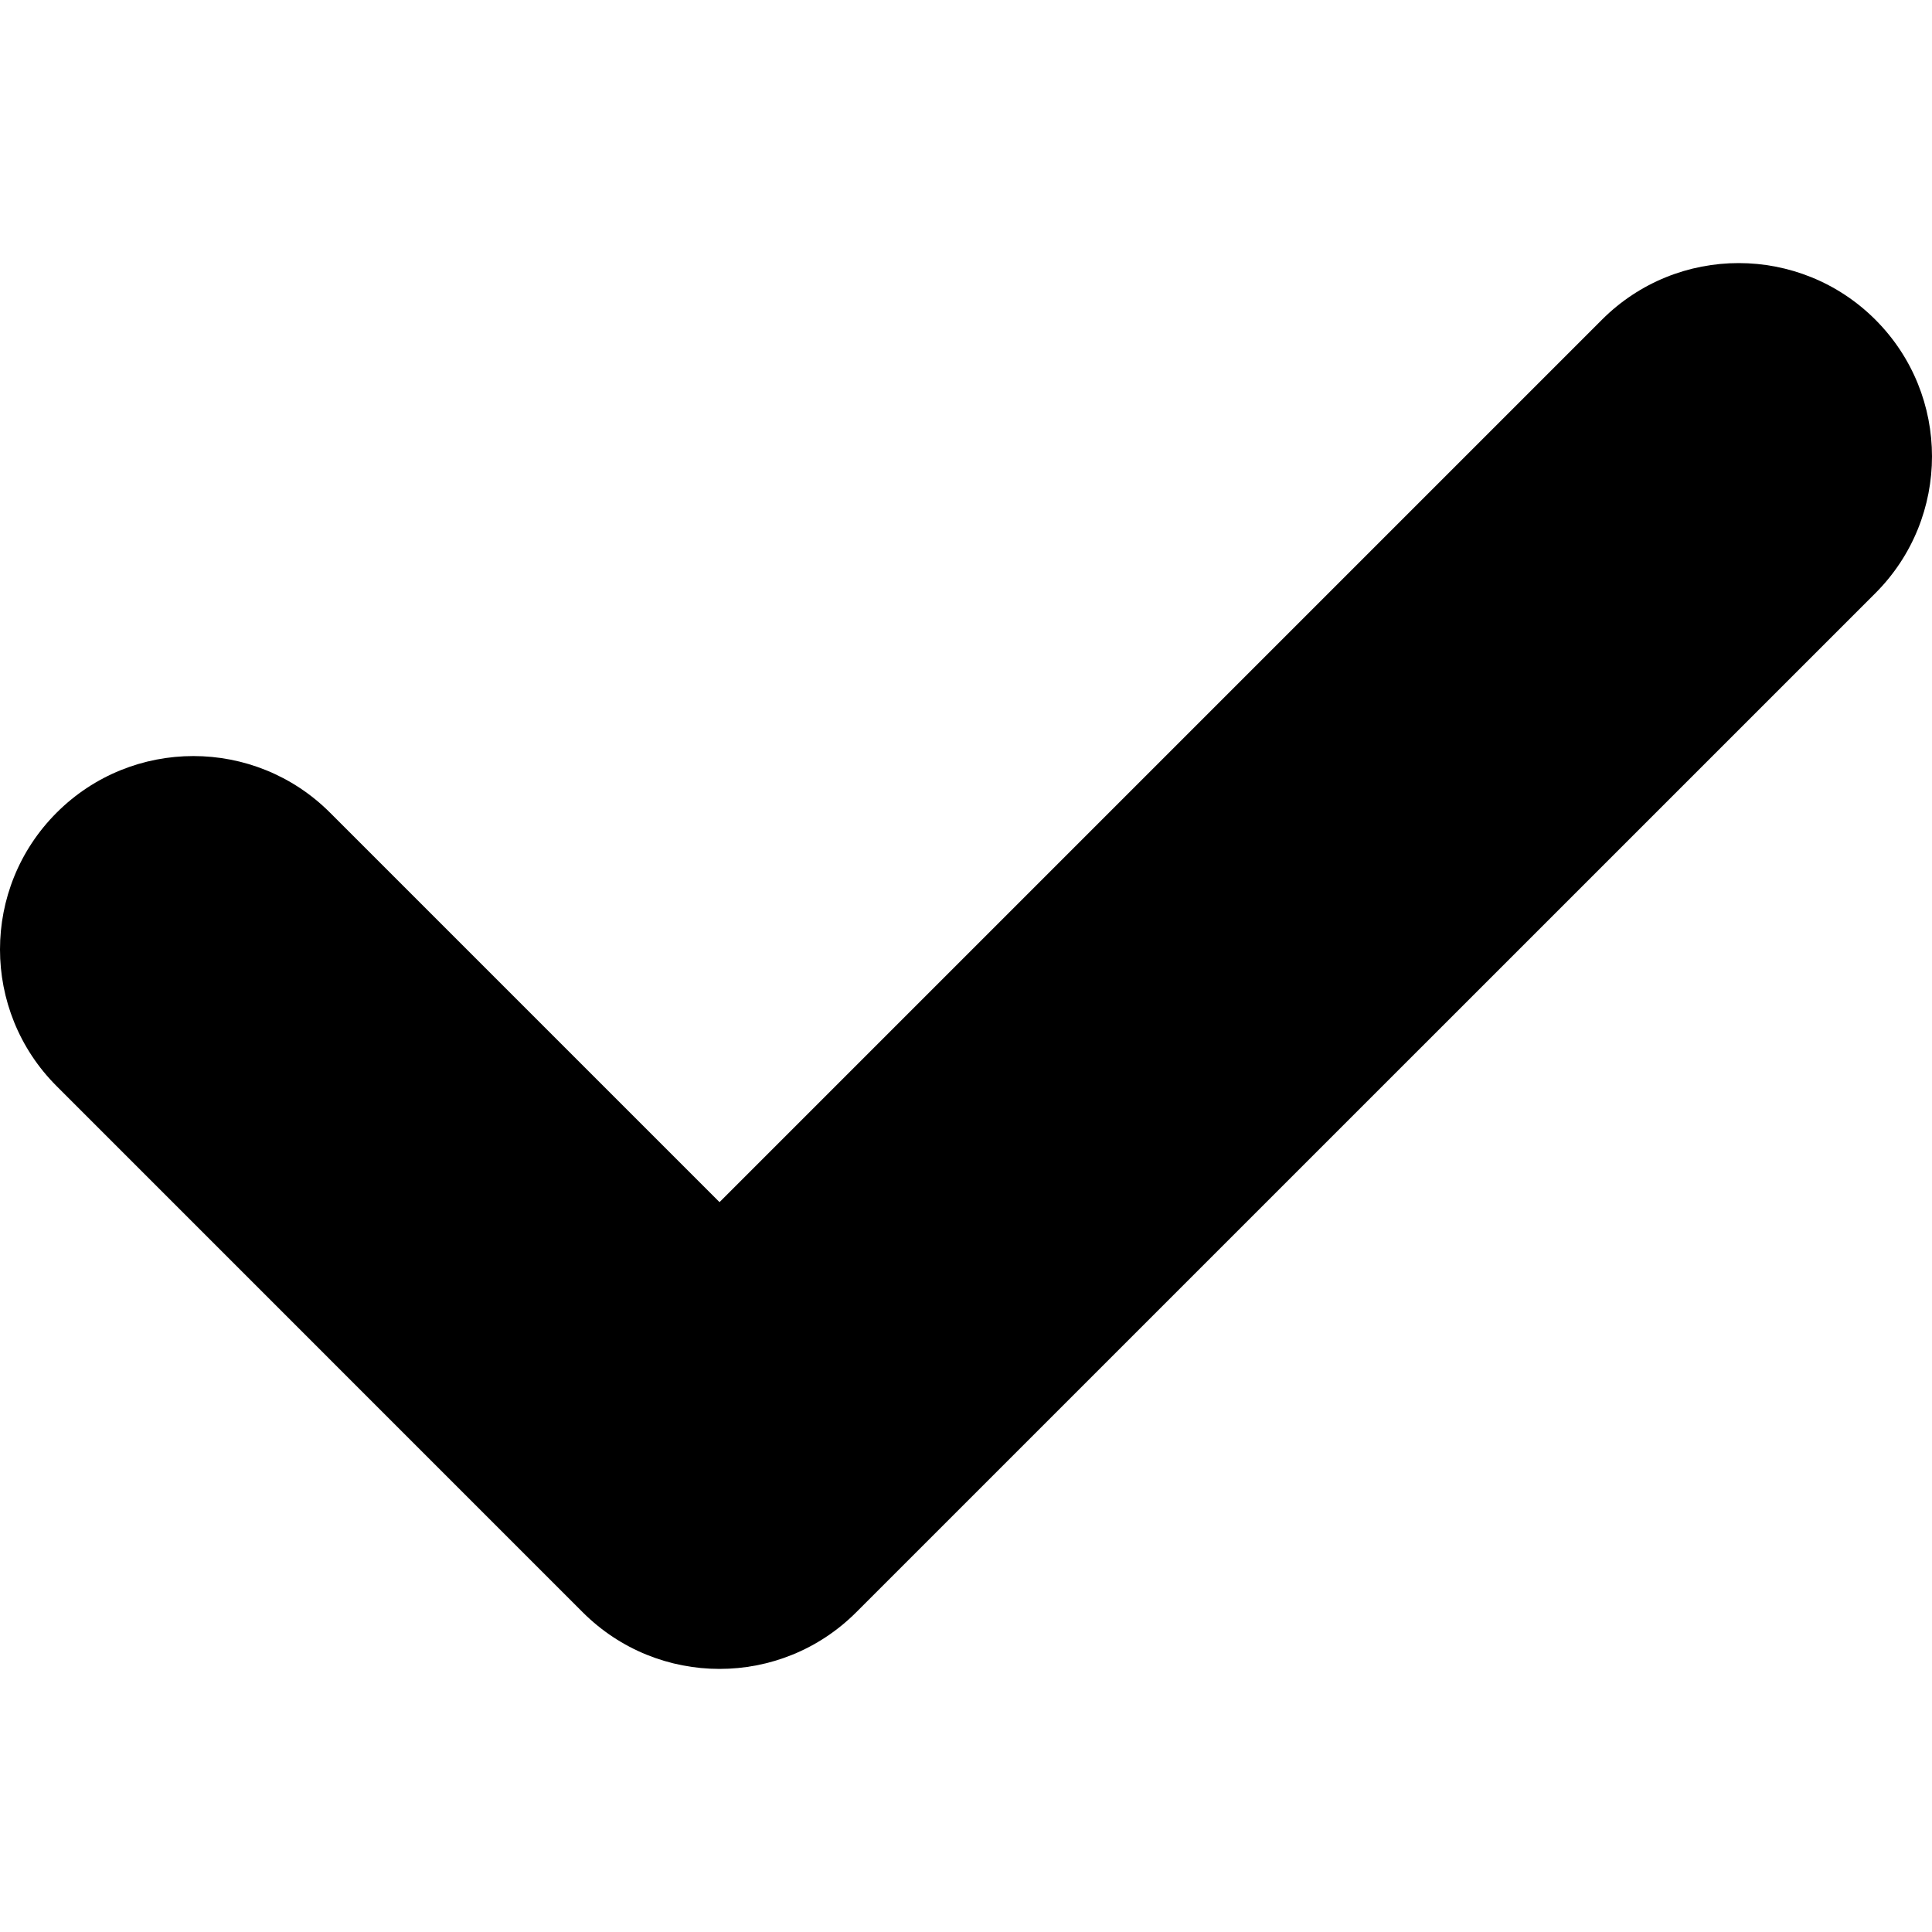
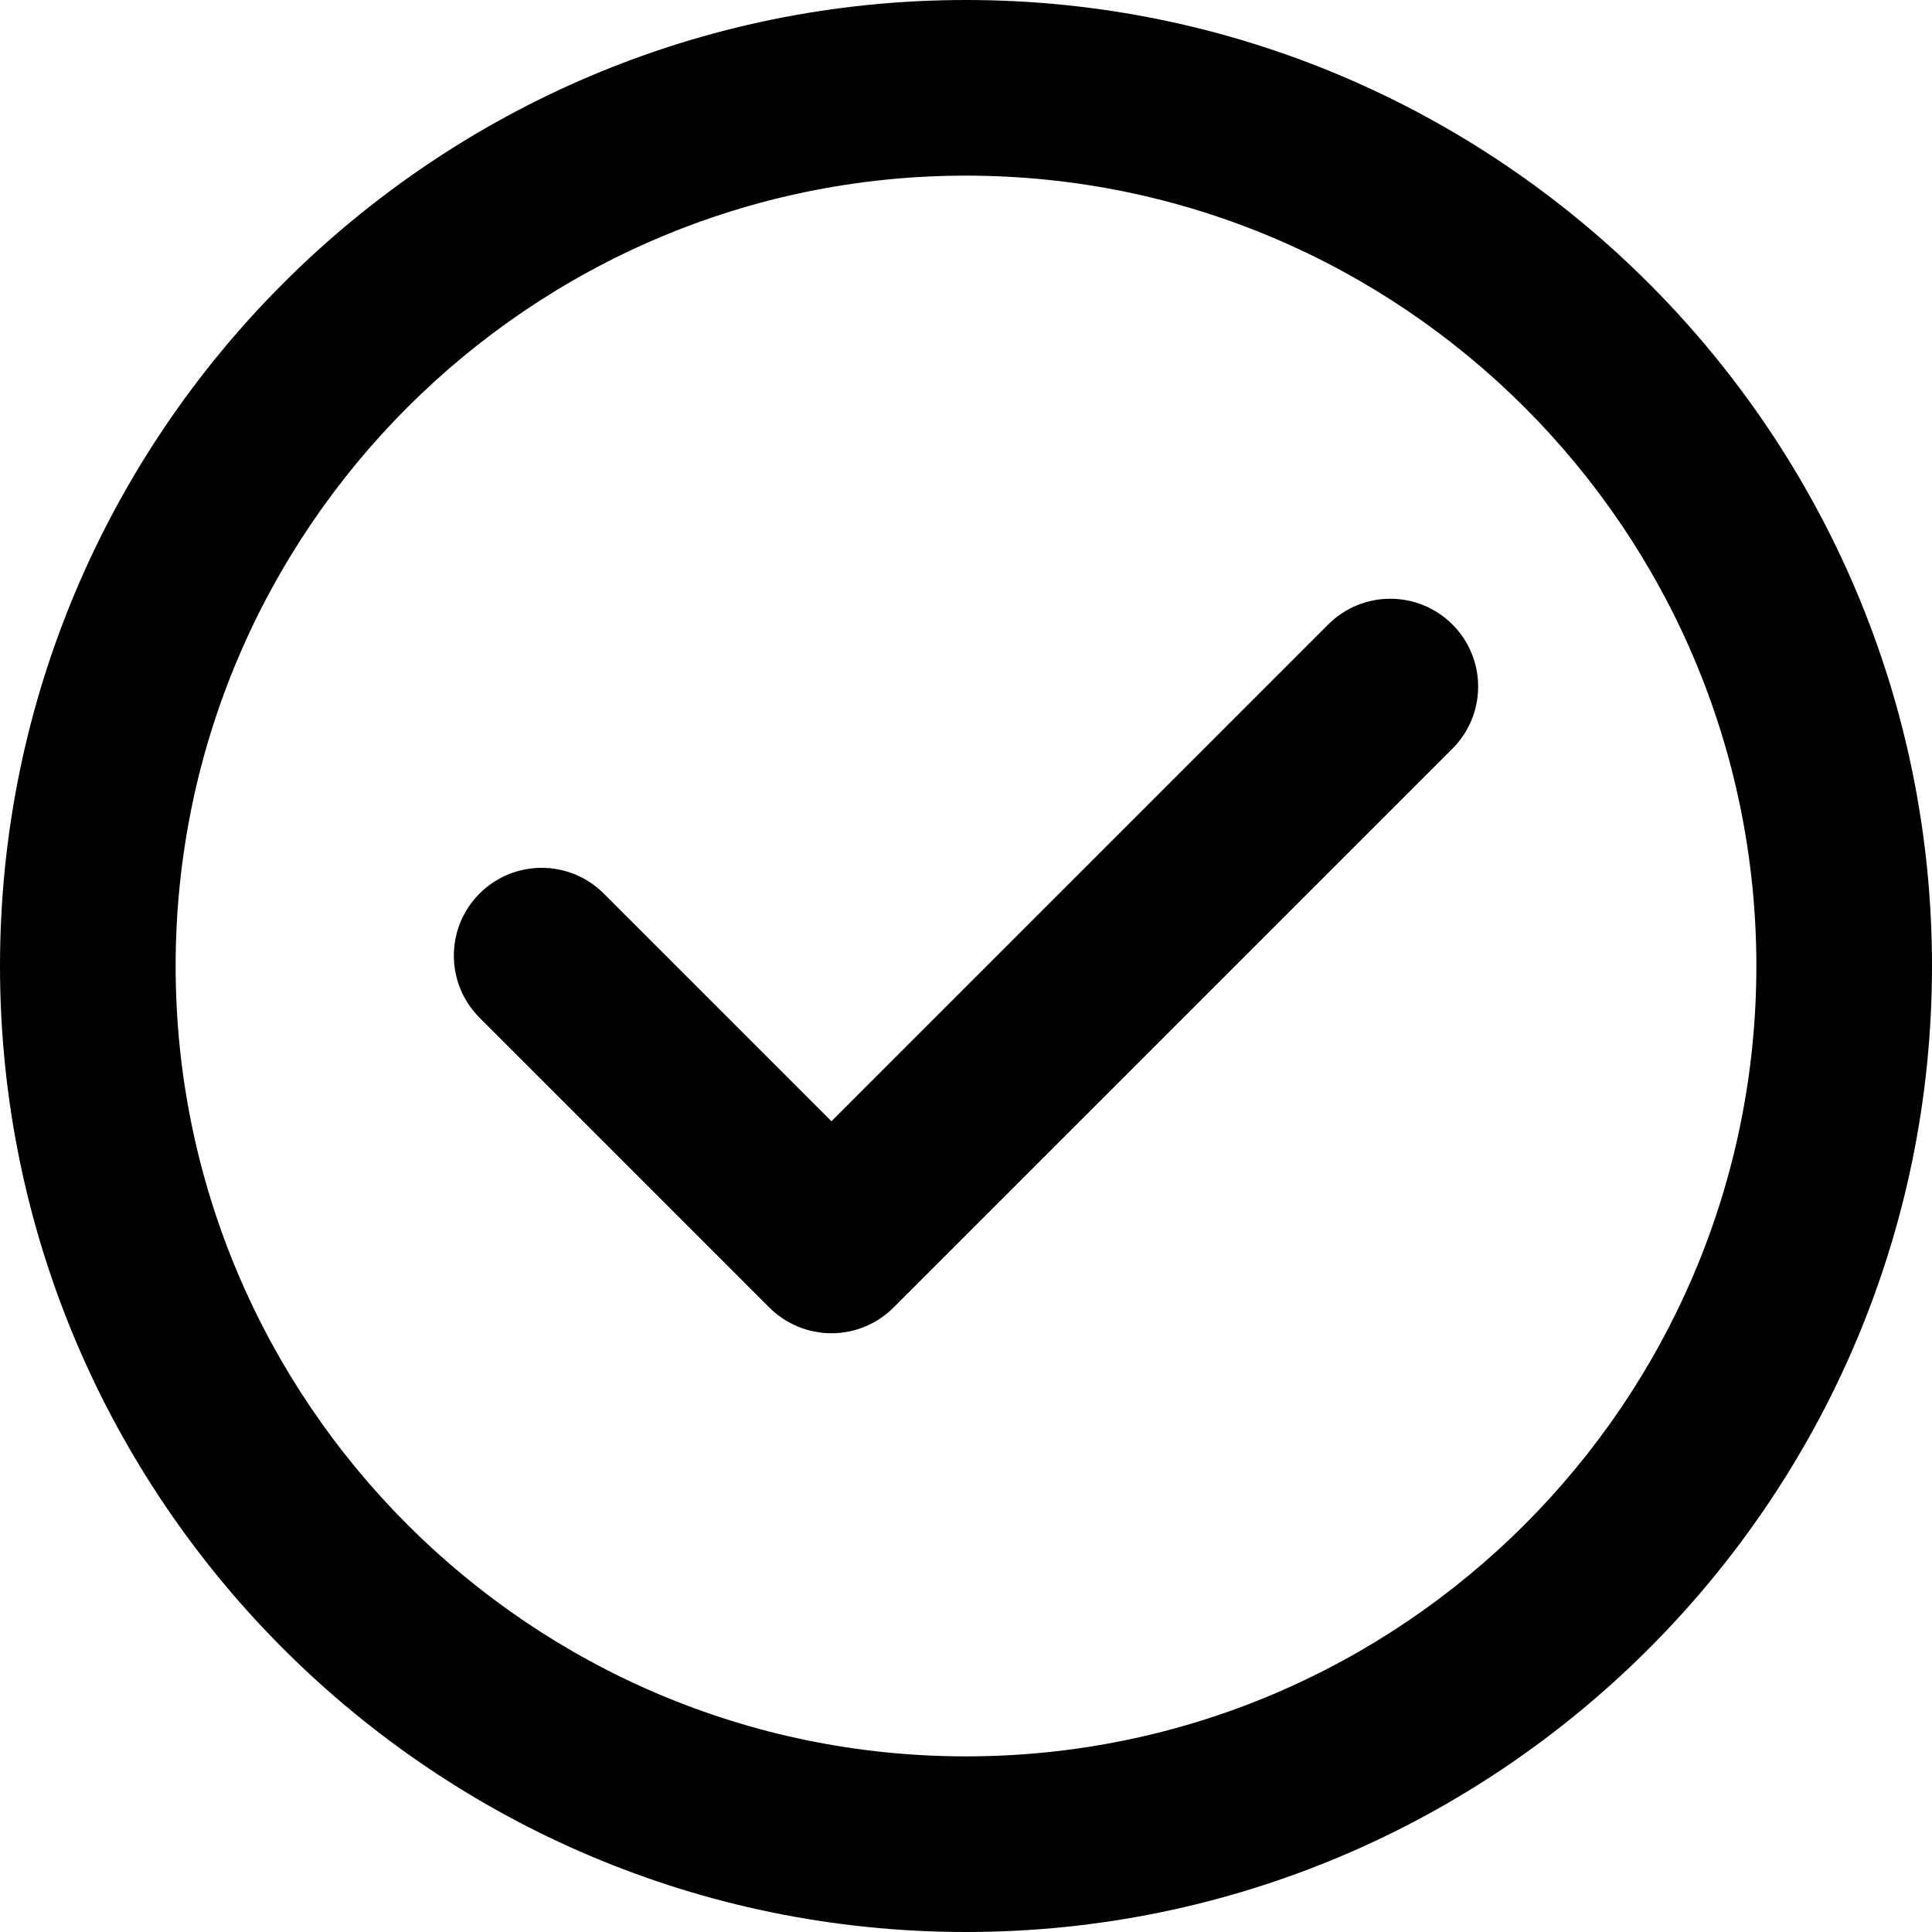
- <svg xmlns="http://www.w3.org/2000/svg" version="1.1" id="Capa_1" x="0px" y="0px" width="405.272px" height="405.272px" viewBox="0 0 405.272 405.272" style="enable-background:new 0 0 405.272 405.272;" xml:space="preserve">
+ <svg xmlns="http://www.w3.org/2000/svg" version="1.1" id="Capa_1" x="0px" y="0px" viewBox="0 0 330 330" style="enable-background:new 0 0 330 330;" xml:space="preserve">
  <g>
-     <path d="M393.401,124.425L179.603,338.208c-15.832,15.835-41.514,15.835-57.361,0L11.878,227.836   c-15.838-15.835-15.838-41.52,0-57.358c15.841-15.841,41.521-15.841,57.355-0.006l81.698,81.699L336.037,67.064   c15.841-15.841,41.523-15.829,57.358,0C409.23,82.902,409.23,108.578,393.401,124.425z" />
+     <path d="M165,0C74.019,0,0,74.019,0,165s74.019,165,165,165s165-74.019,165-165S255.981,0,165,0z M165,300   c-74.44,0-135-60.561-135-135S90.56,30,165,30s135,60.561,135,135S239.439,300,165,300z" />
+     <path d="M226.872,106.664l-84.854,84.853l-38.89-38.891c-5.857-5.857-15.355-5.858-21.213-0.001   c-5.858,5.858-5.858,15.355,0,21.213l49.496,49.498c2.813,2.813,6.628,4.394,10.606,4.394c0.001,0,0,0,0.001,0   c3.978,0,7.793-1.581,10.606-4.393l95.461-95.459c5.858-5.858,5.858-15.355,0-21.213   C242.227,100.807,232.73,100.806,226.872,106.664z" />
  </g>
  <g>
</g>
  <g>
</g>
  <g>
</g>
  <g>
</g>
  <g>
</g>
  <g>
</g>
  <g>
</g>
  <g>
</g>
  <g>
</g>
  <g>
</g>
  <g>
</g>
  <g>
</g>
  <g>
</g>
  <g>
</g>
  <g>
</g>
</svg>
